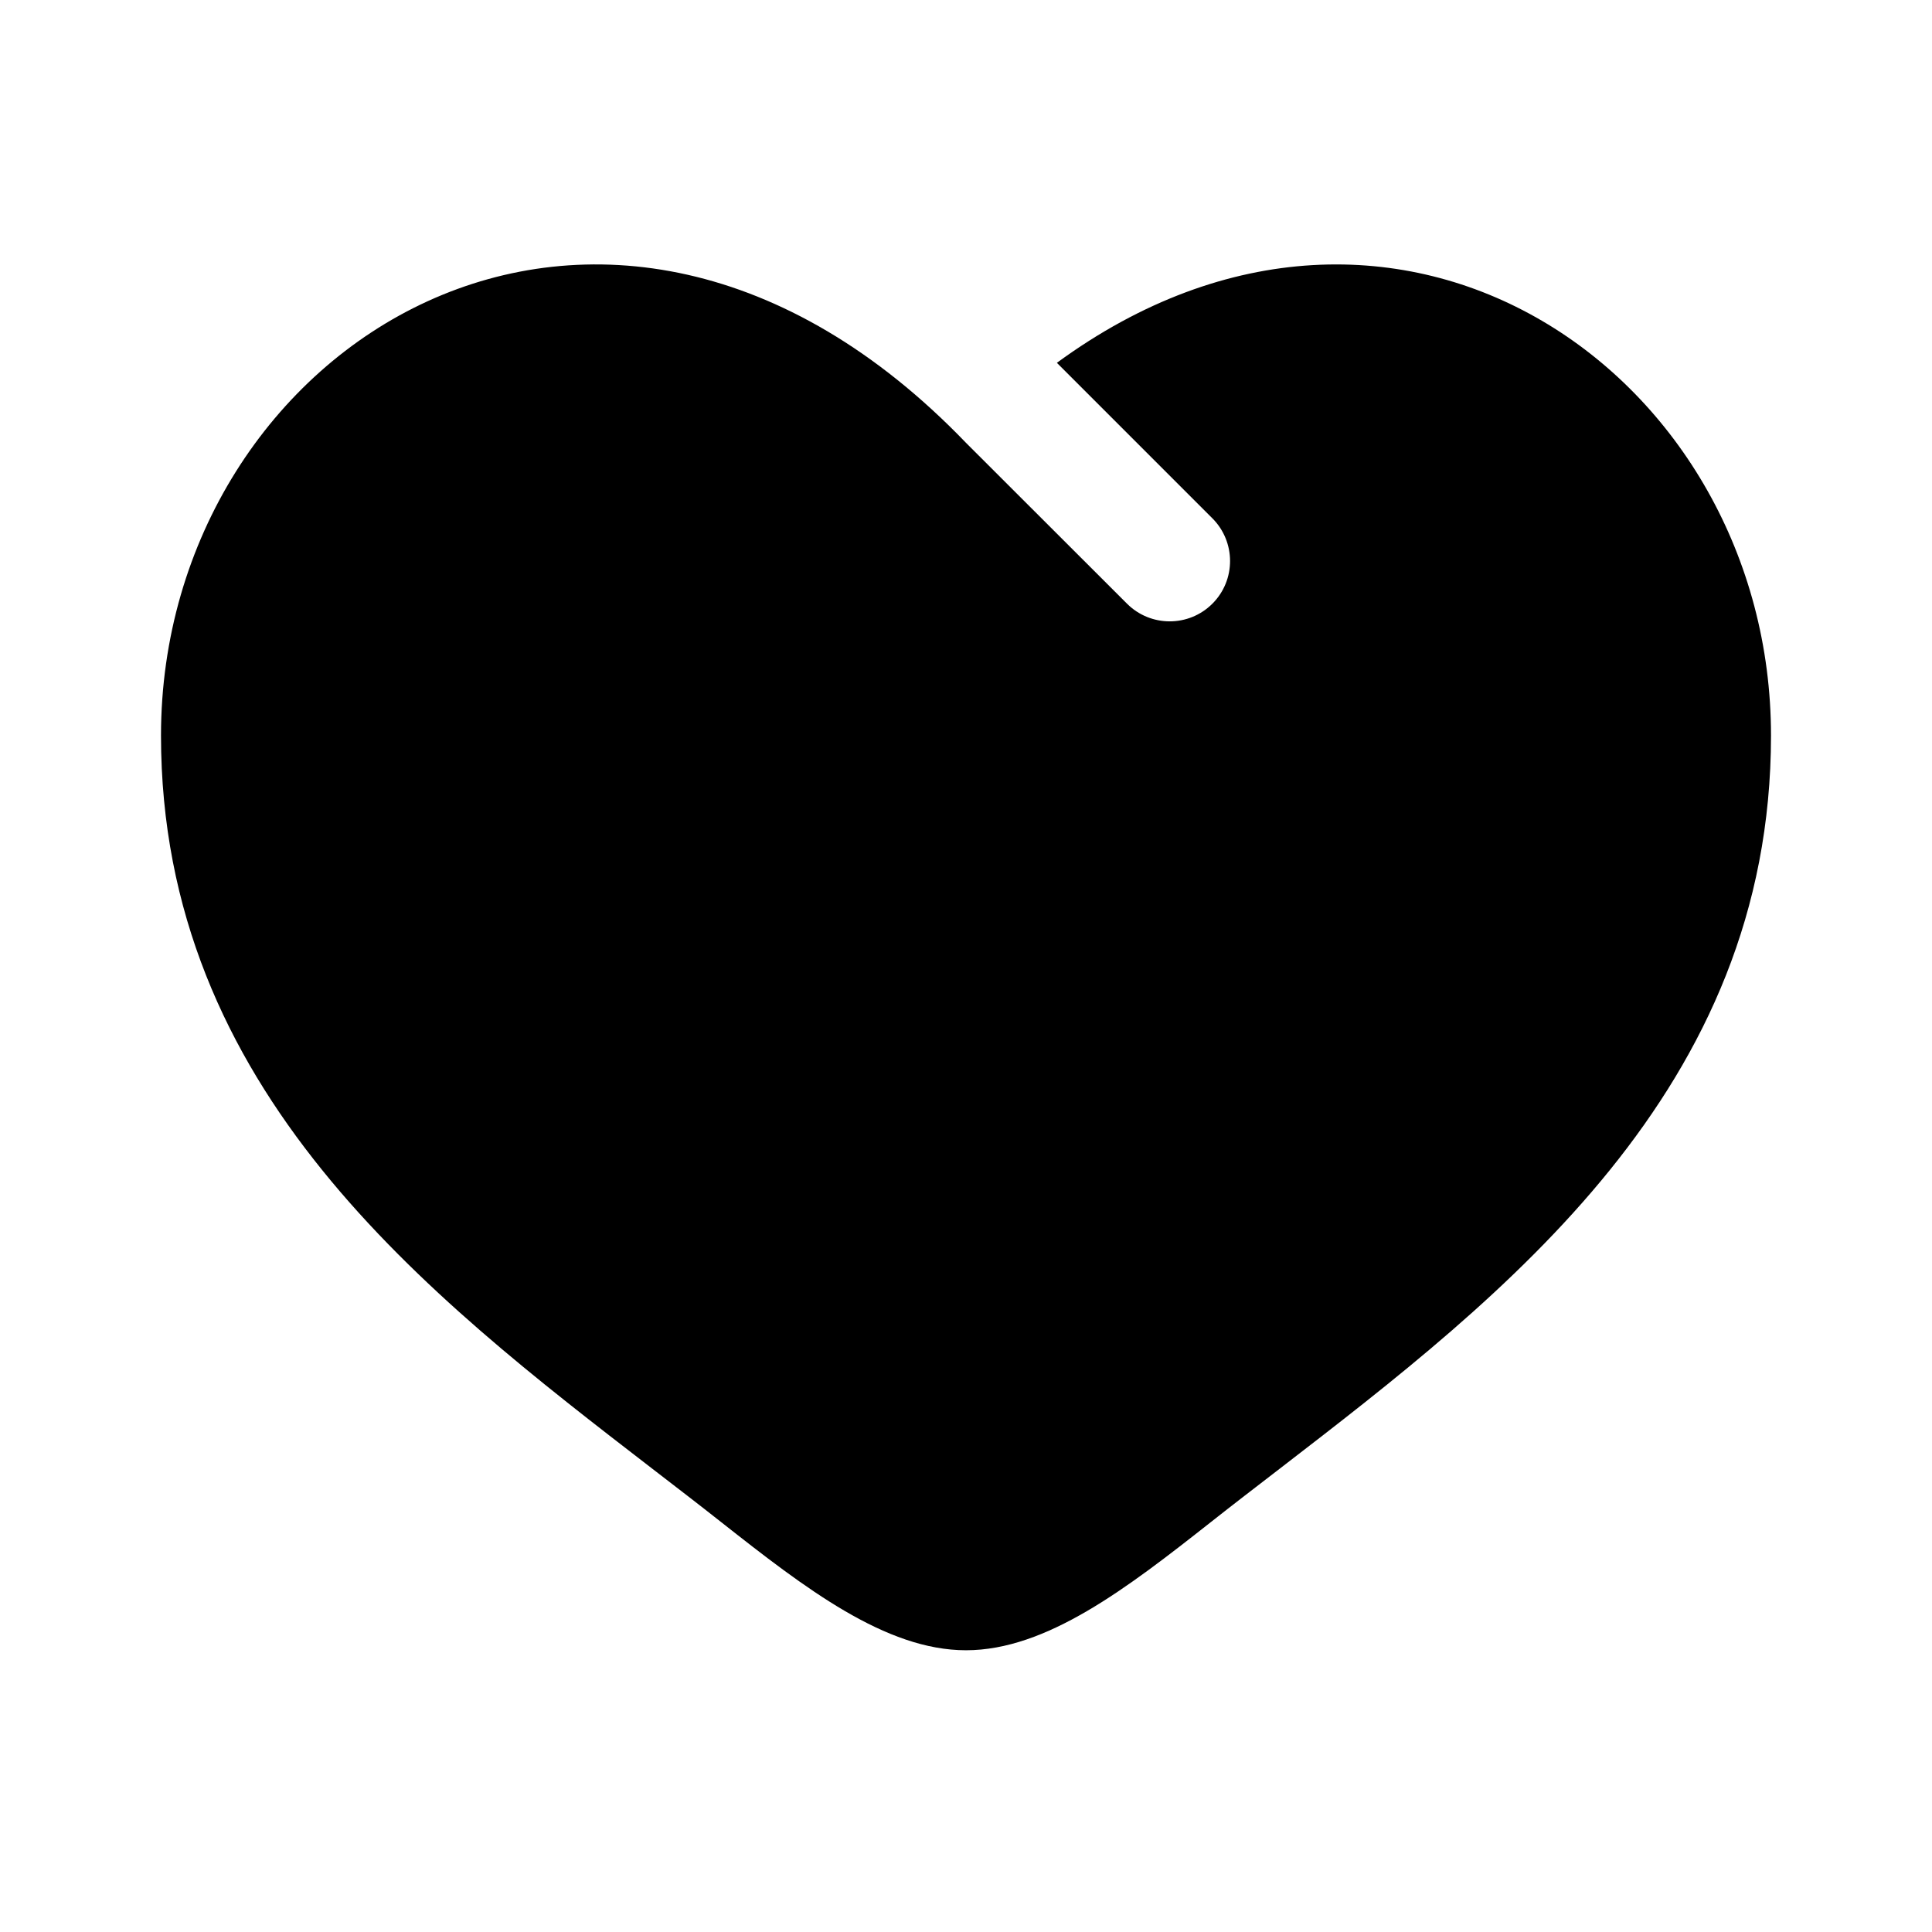
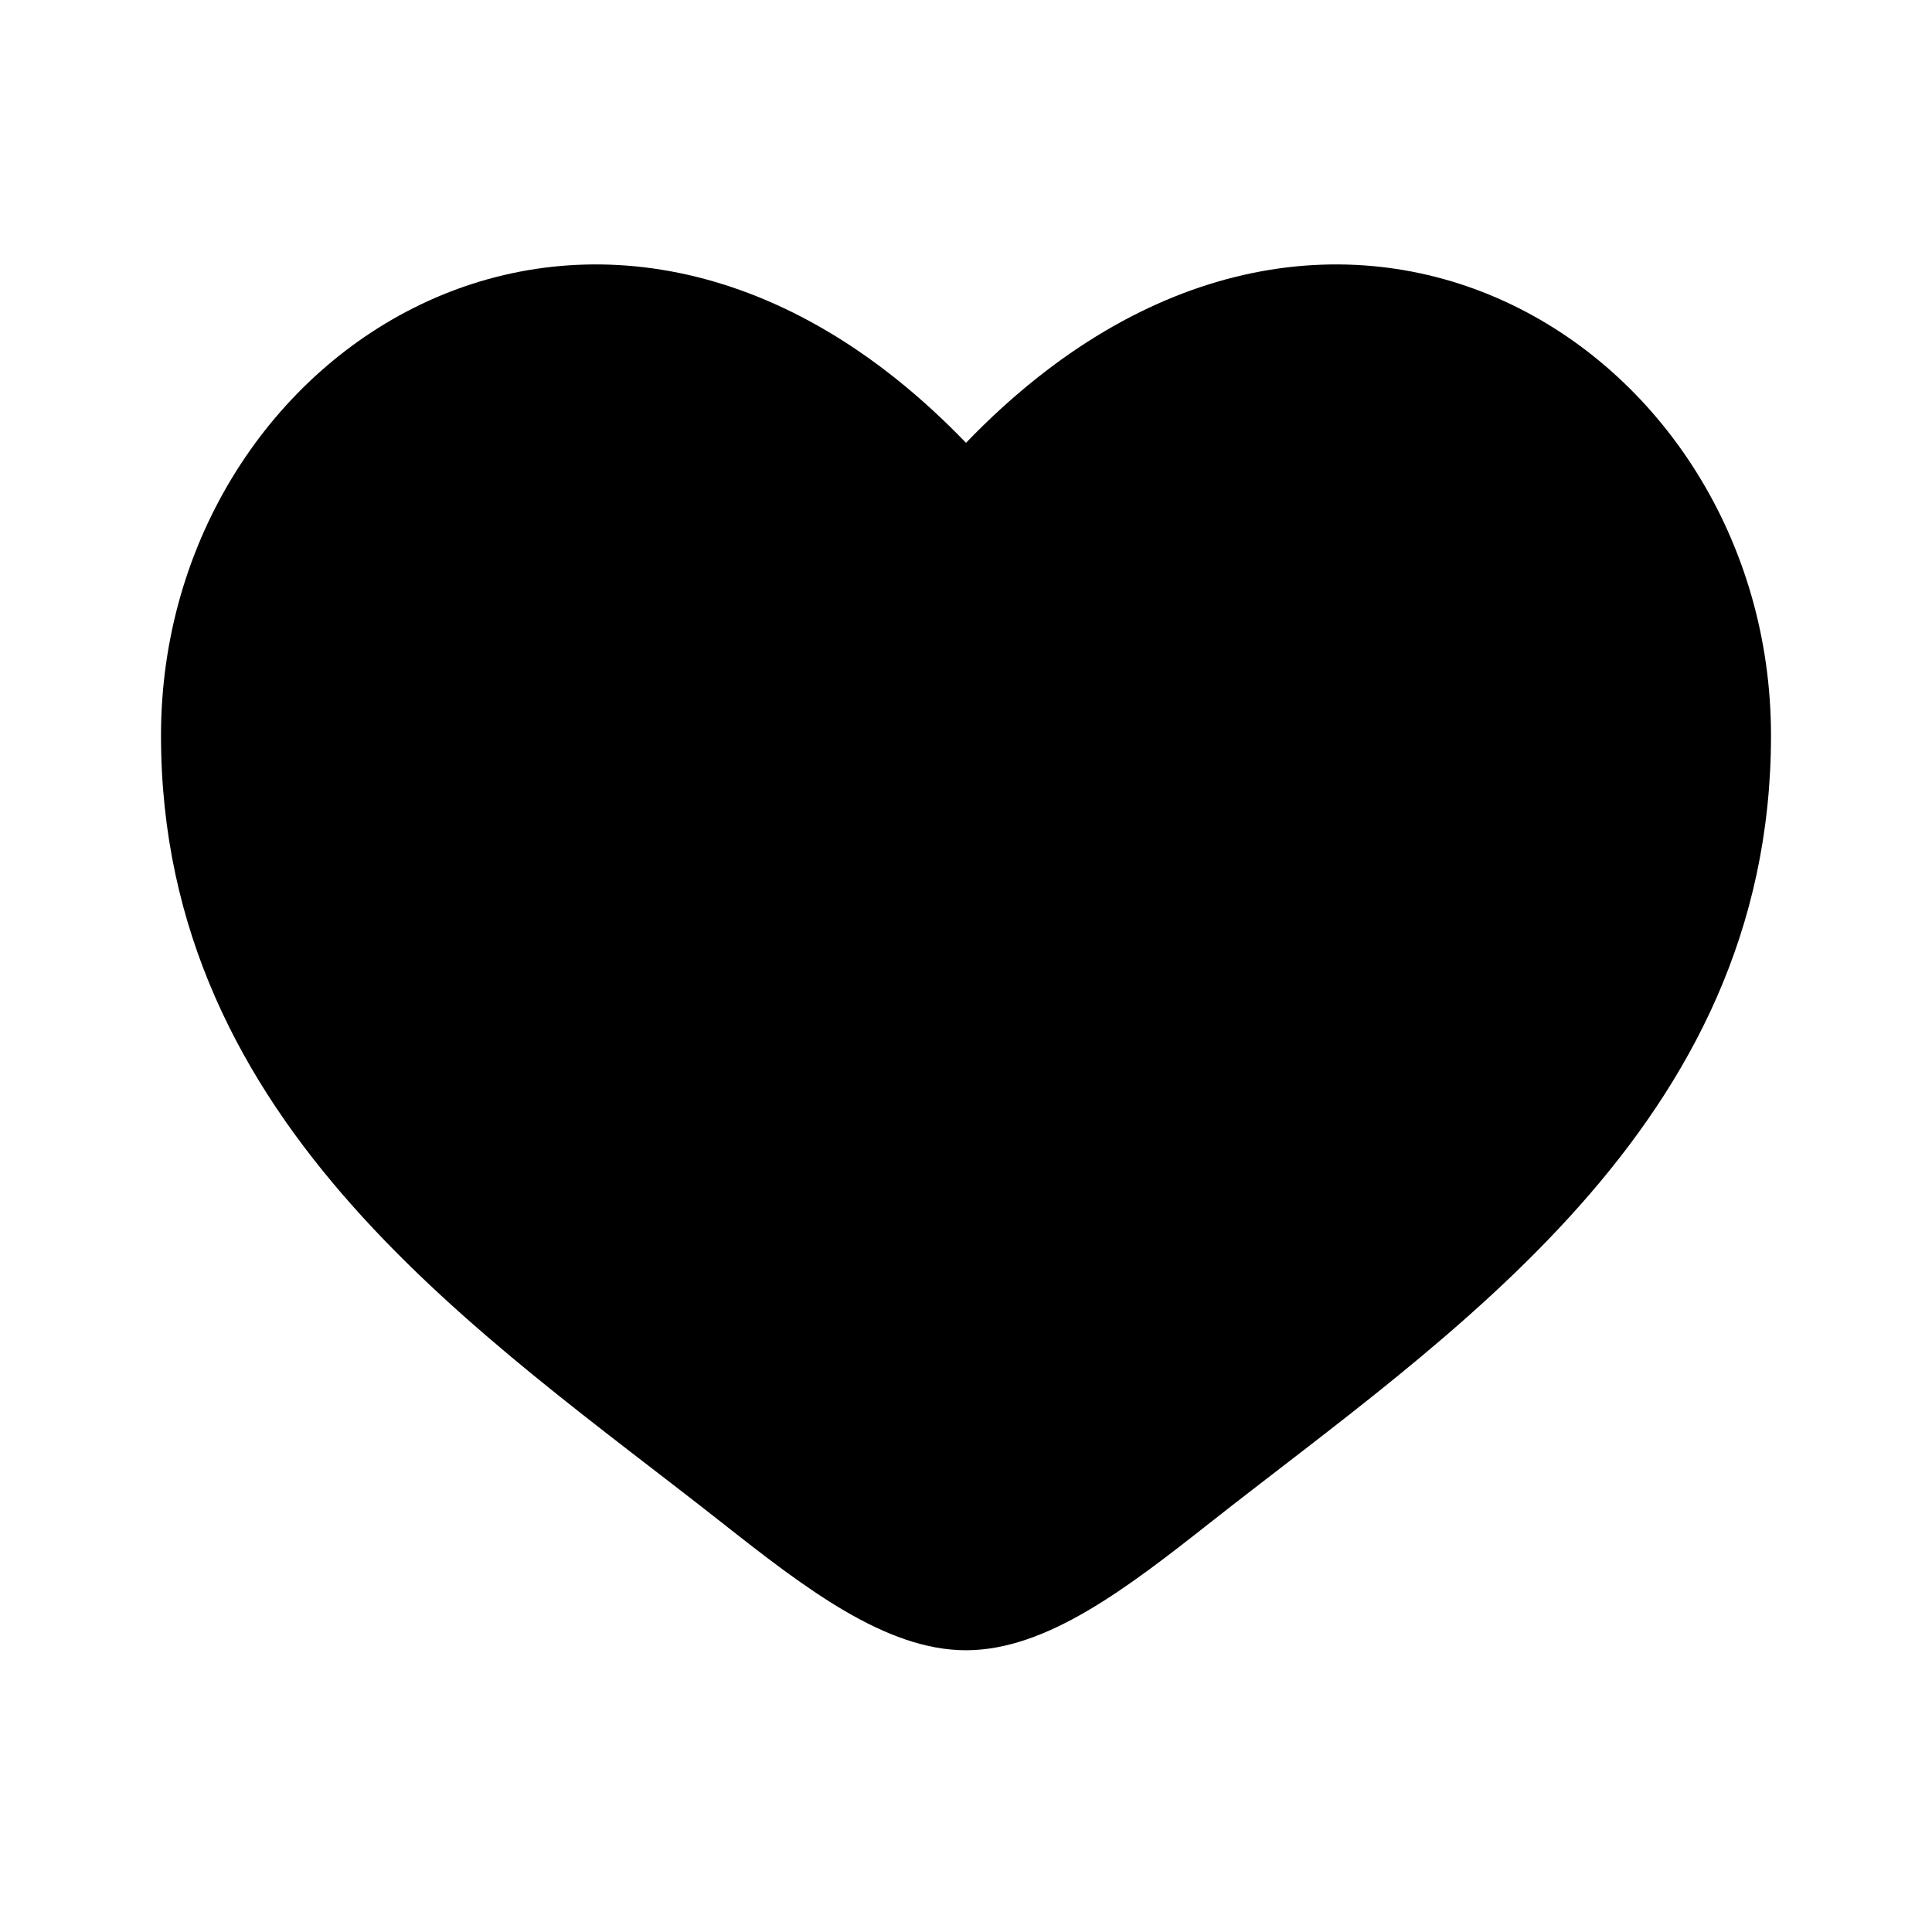
<svg xmlns="http://www.w3.org/2000/svg" viewBox="0 0 24 24">
-   <path d="M8.106 18.247C5.298 16.083 2 13.542 2 9.137C2 4.274 7.5 0.825 12 5.501L14 7.499C14.293 7.792 14.768 7.792 15.061 7.499C15.354 7.206 15.353 6.731 15.06 6.438L13.129 4.507C17.369 1.403 22 4.675 22 9.137C22 13.542 18.702 16.083 15.894 18.247C15.602 18.472 15.315 18.692 15.038 18.911C14 19.729 13 20.5 12 20.5C11 20.5 10 19.729 8.962 18.911C8.685 18.692 8.398 18.472 8.106 18.247Z" />
+   <path d="M2 9.137C2 14 6.019 16.591 8.962 18.911C10 19.729 11 20.5 12 20.5C13 20.5 14 19.729 15.038 18.911C17.981 16.591 22 14 22 9.137C22 4.274 16.5 0.825 12 5.501C7.5 0.825 2 4.274 2 9.137Z" />
</svg>
